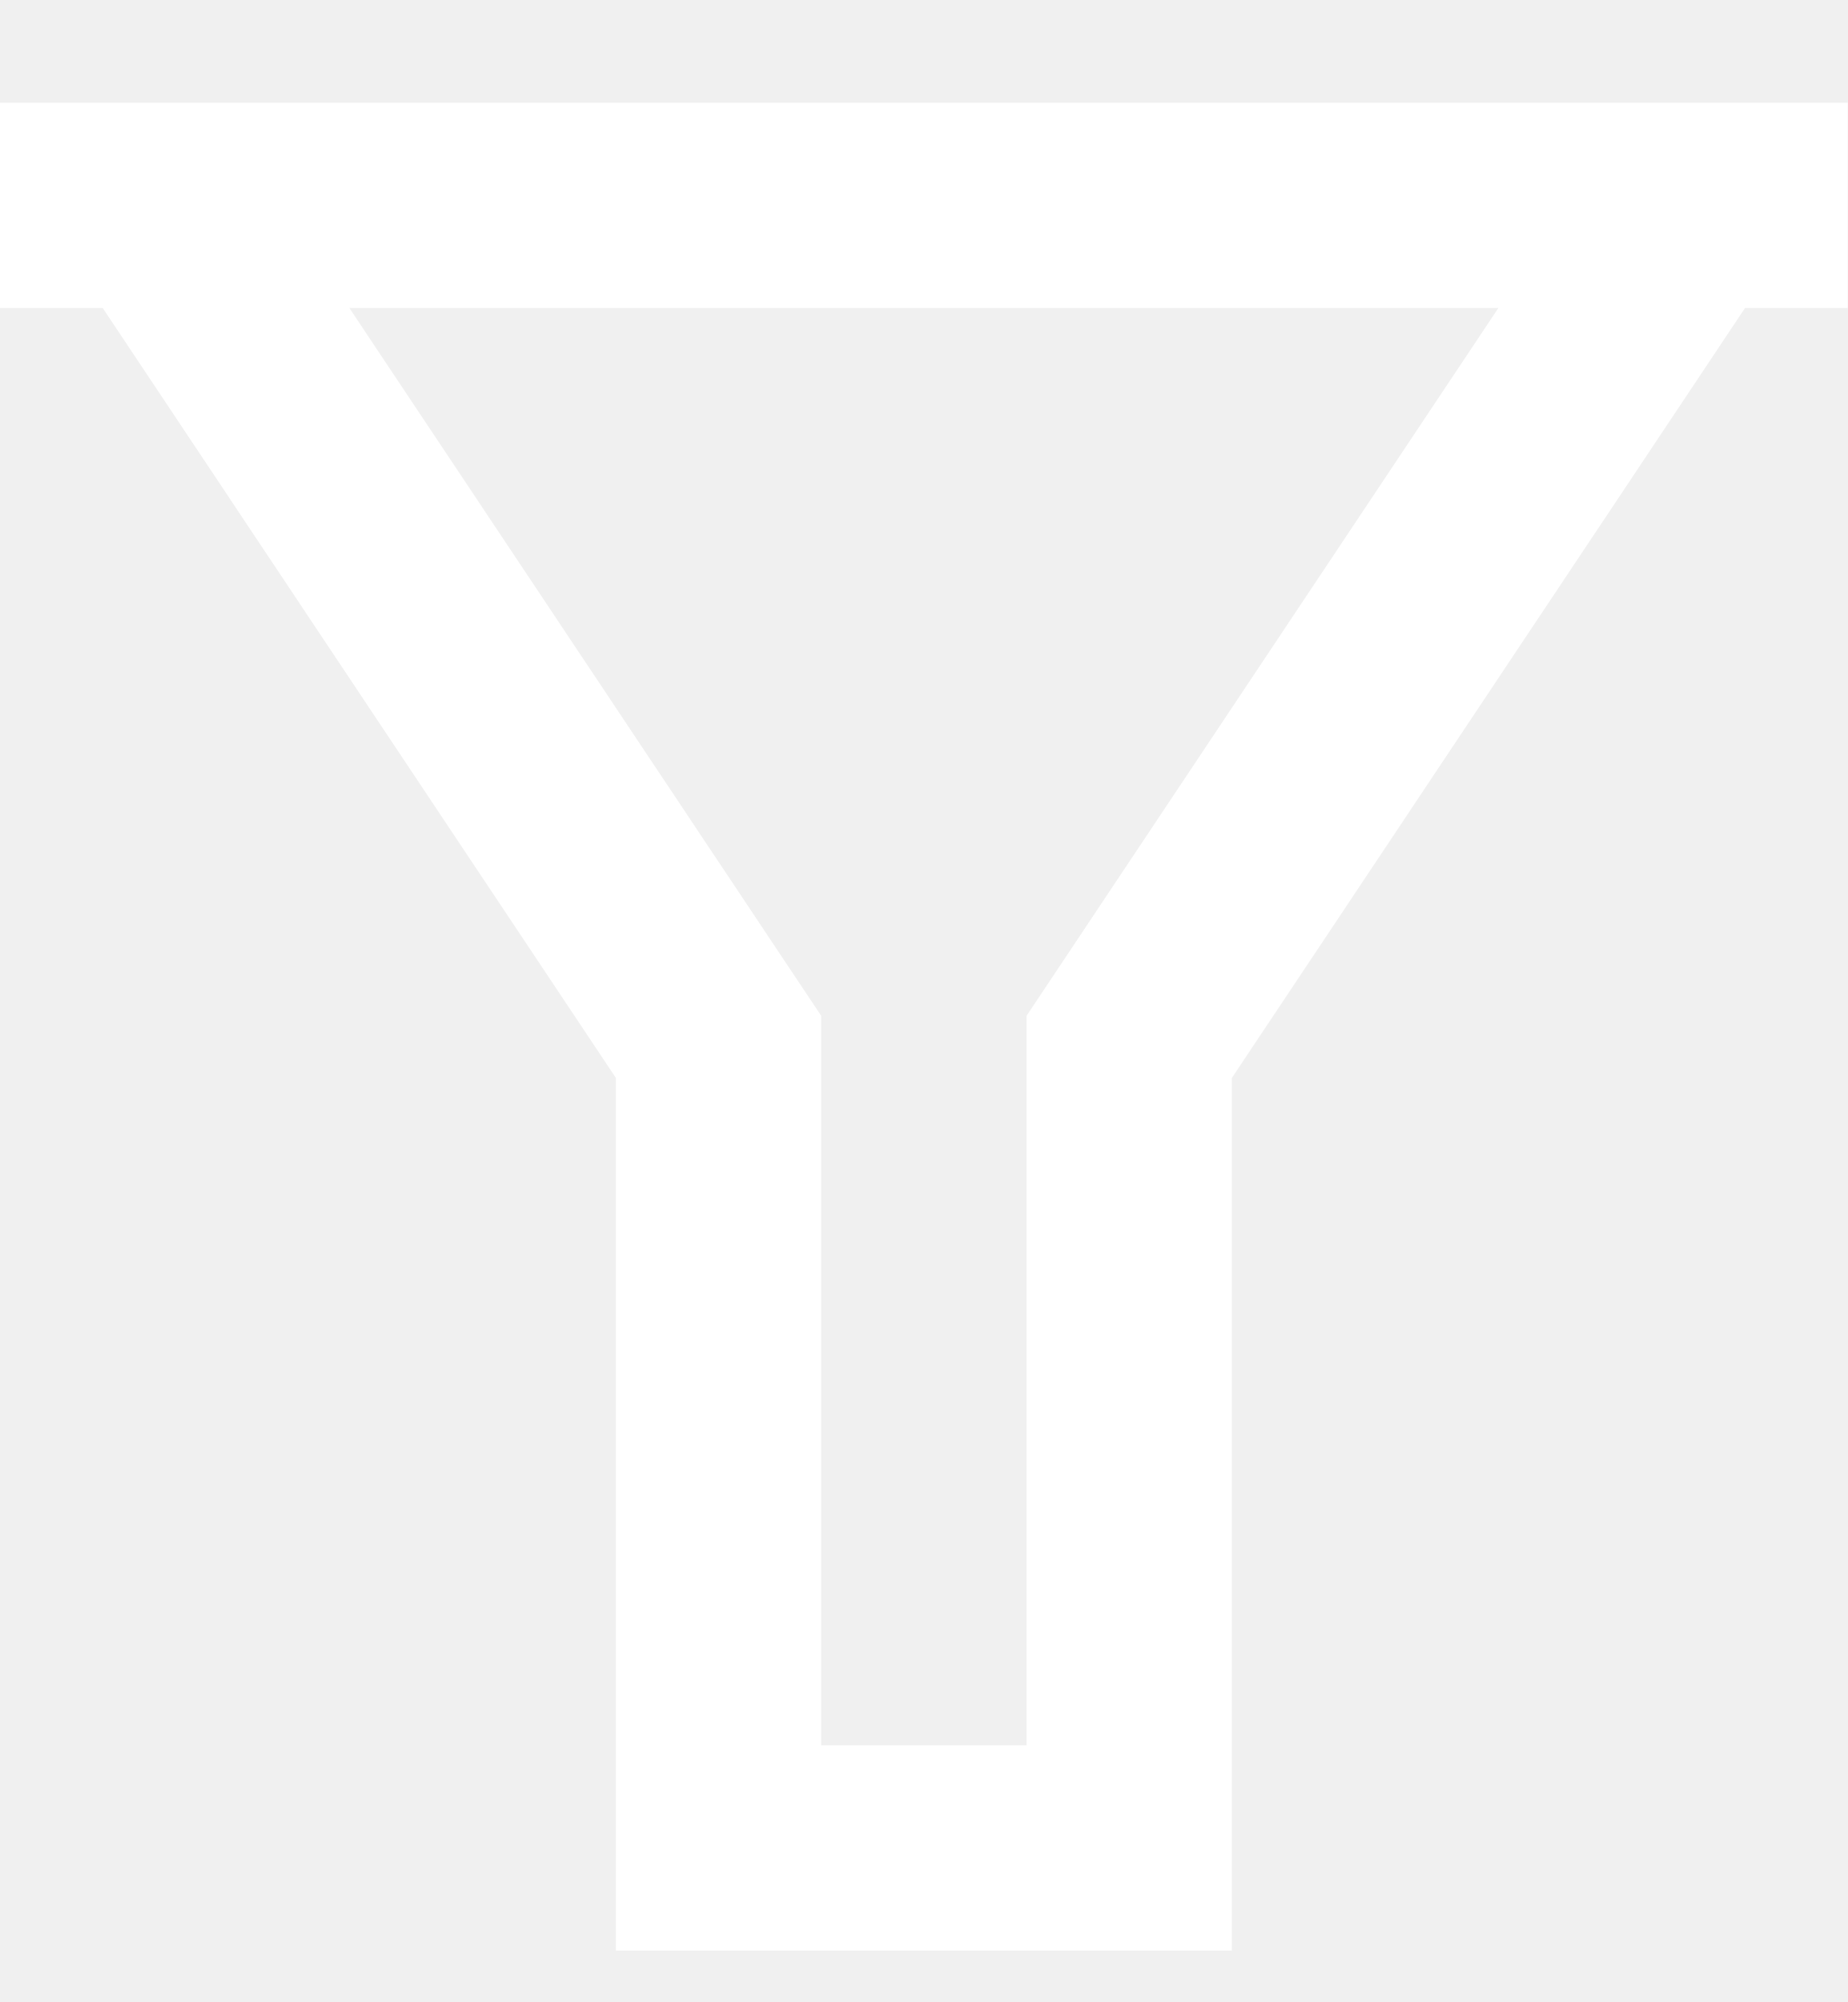
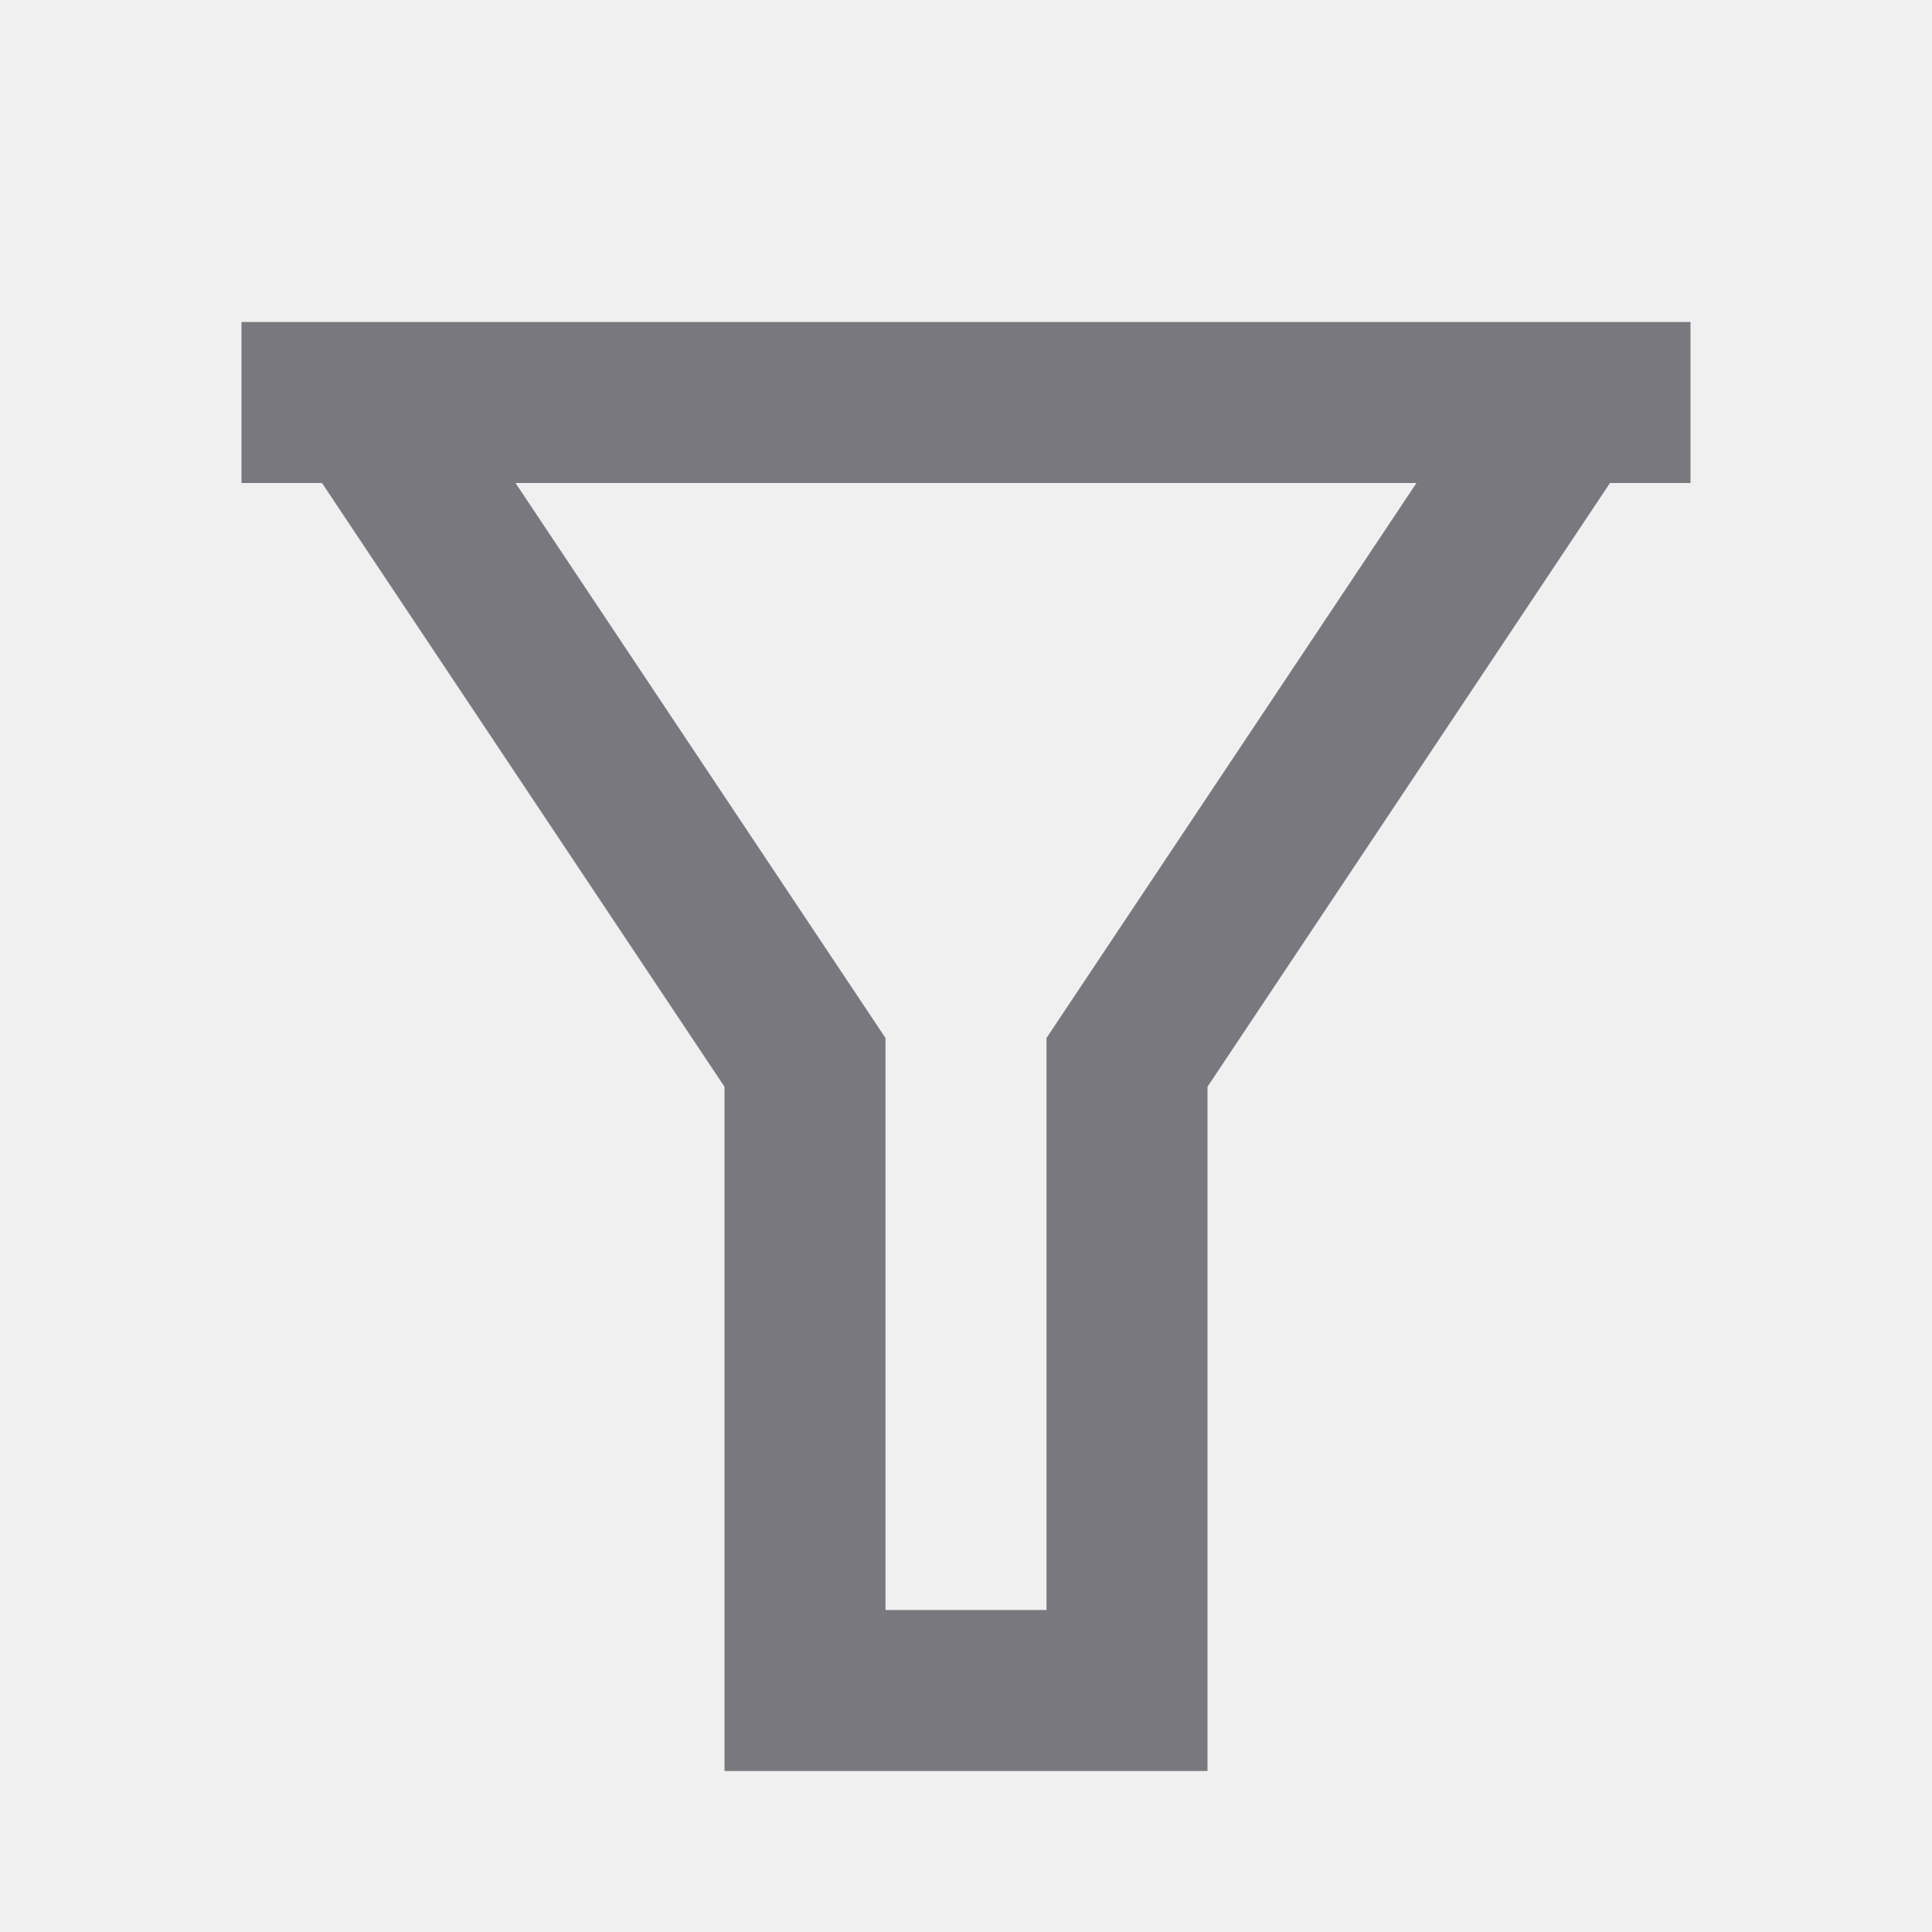
- <svg xmlns="http://www.w3.org/2000/svg" width="12" height="13" viewBox="0 0 12 13" fill="none">
-   <path d="M4 7L0.667 2H0V0.667H12V2H11.333L8 7V12.666H4V7ZM2.269 2L5.333 6.596V11.333H6.667V6.596L9.731 2H2.269Z" fill="white" />
+ <svg xmlns="http://www.w3.org/2000/svg" width="18" height="18" viewBox="0 0 18 18" fill="none">
+   <path d="M6.75 10.125L3 4.5H2.25V3H15.75V4.5H15L11.25 10.125V16.5H6.75V10.125ZM4.803 4.5L8.25 9.671V15H9.75V9.671L13.197 4.5H4.803Z" fill="#78787E" />
</svg>
